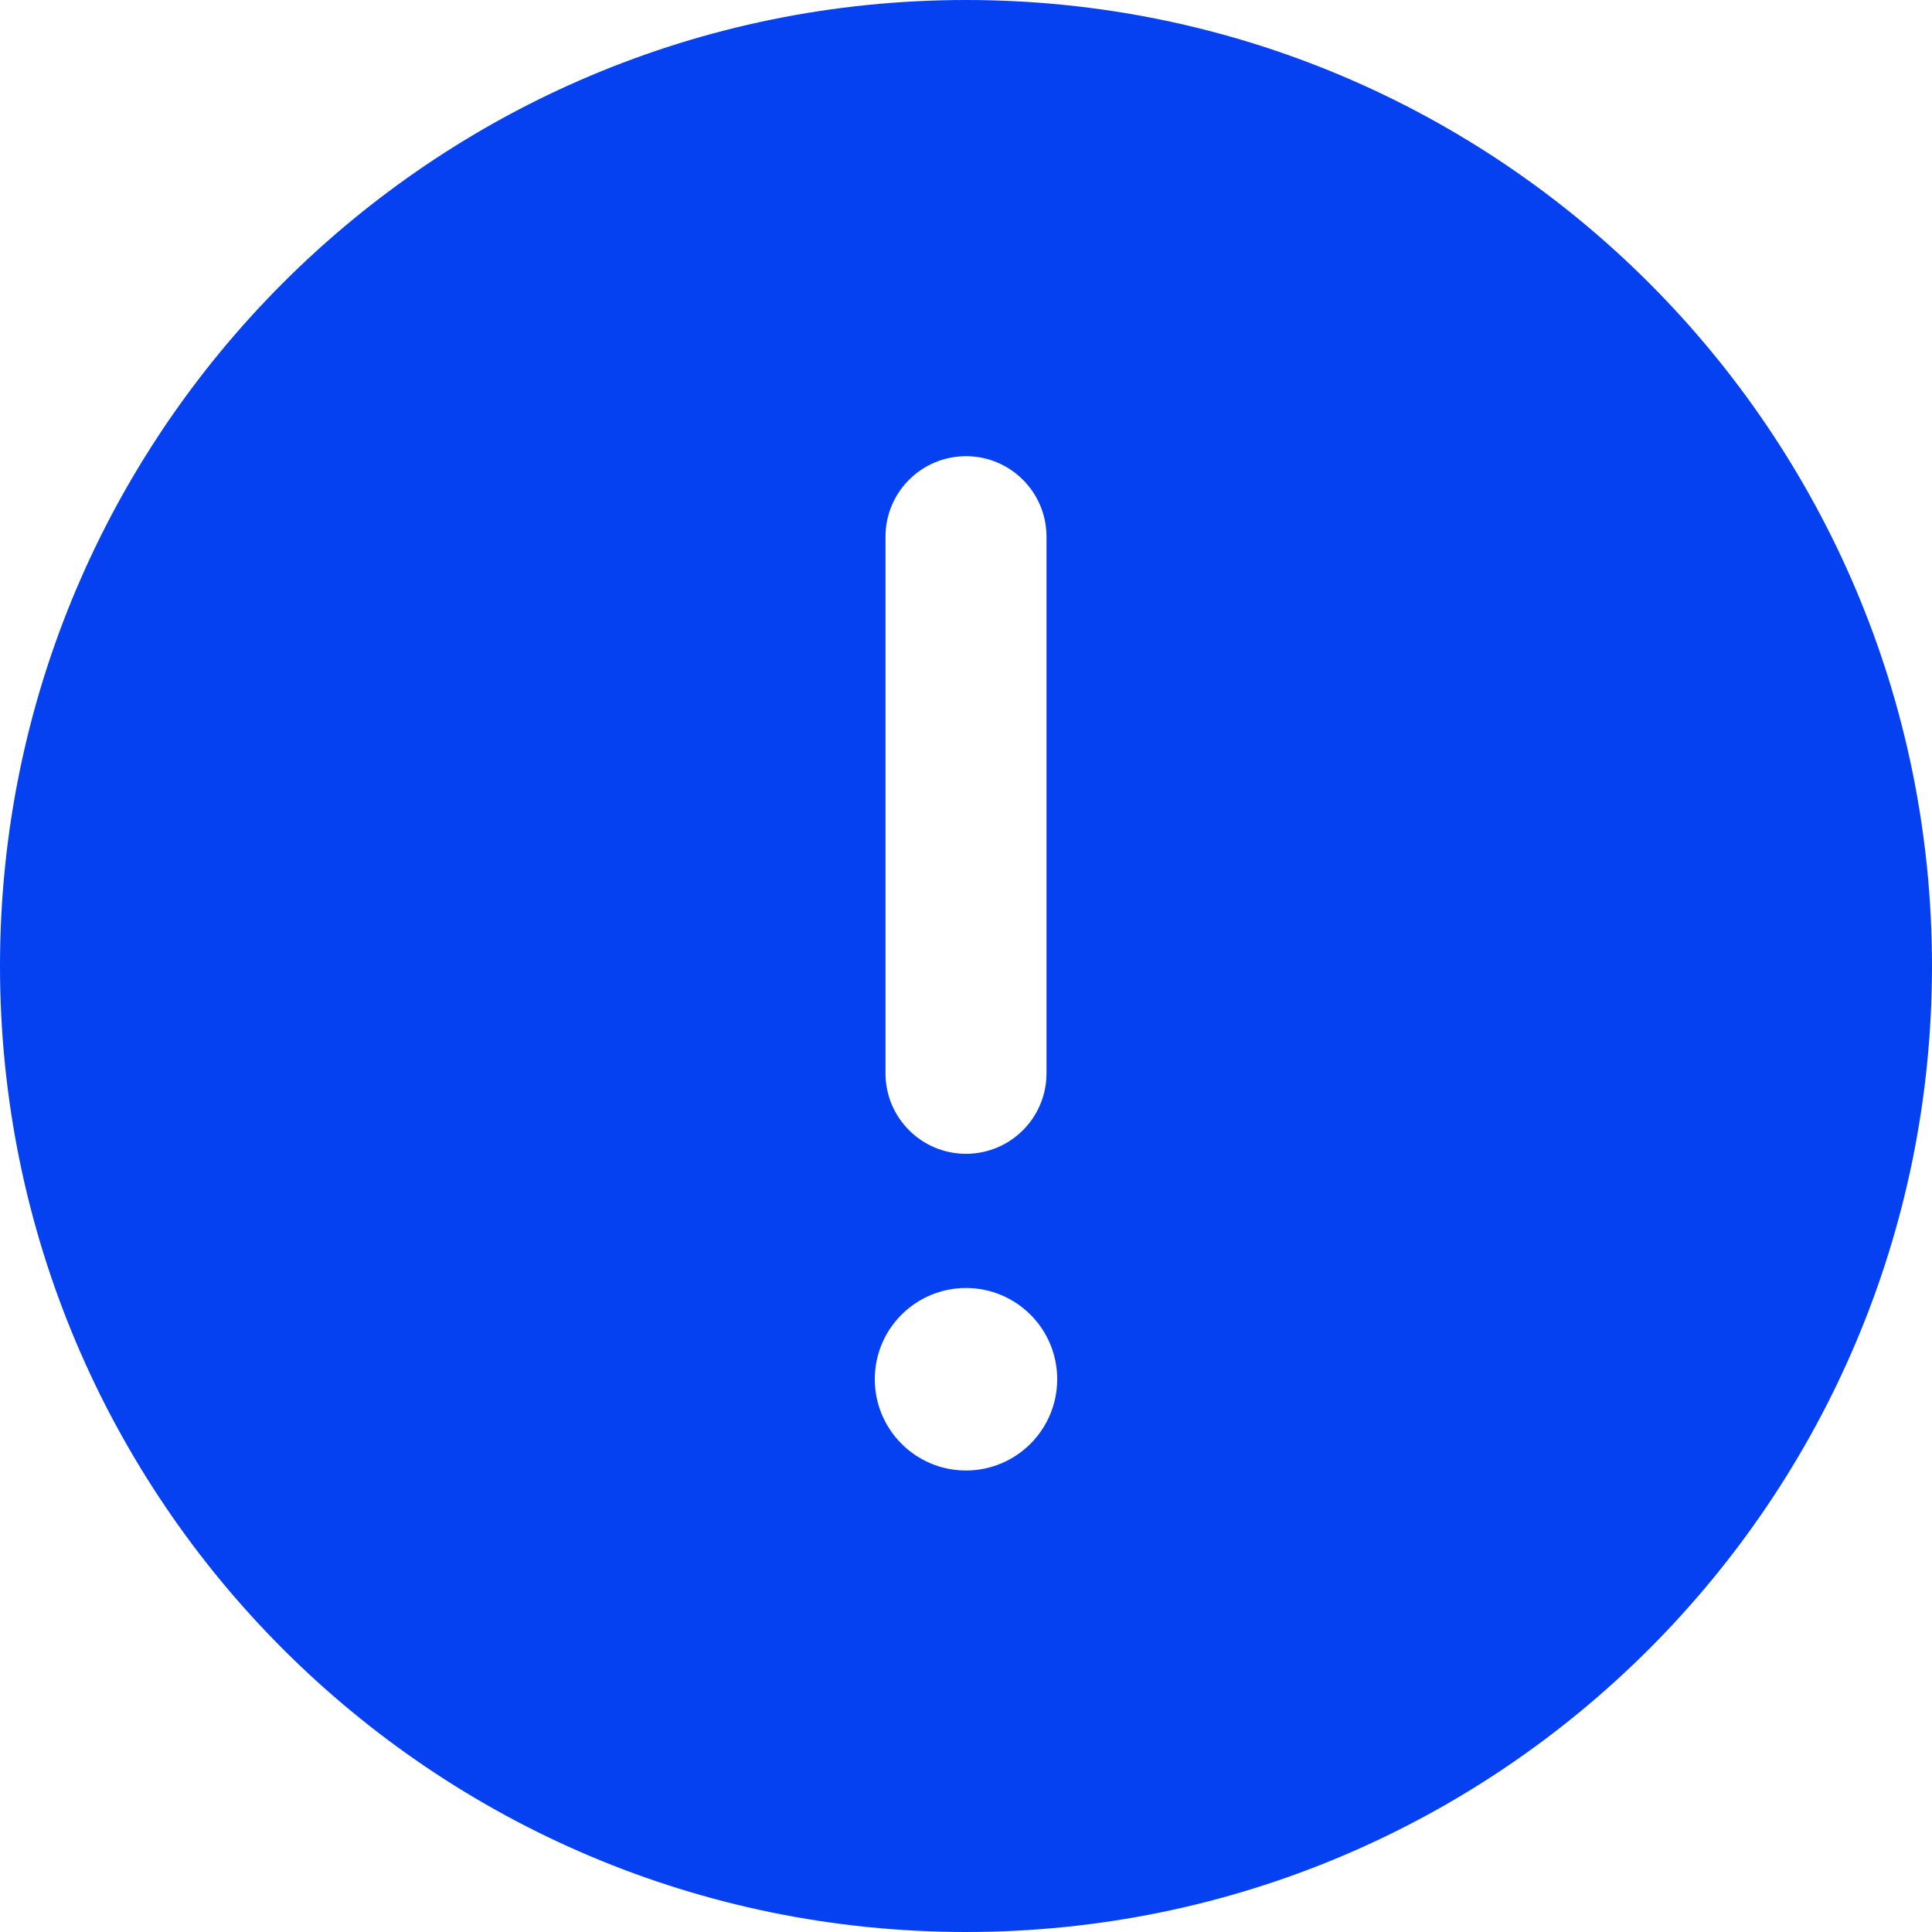
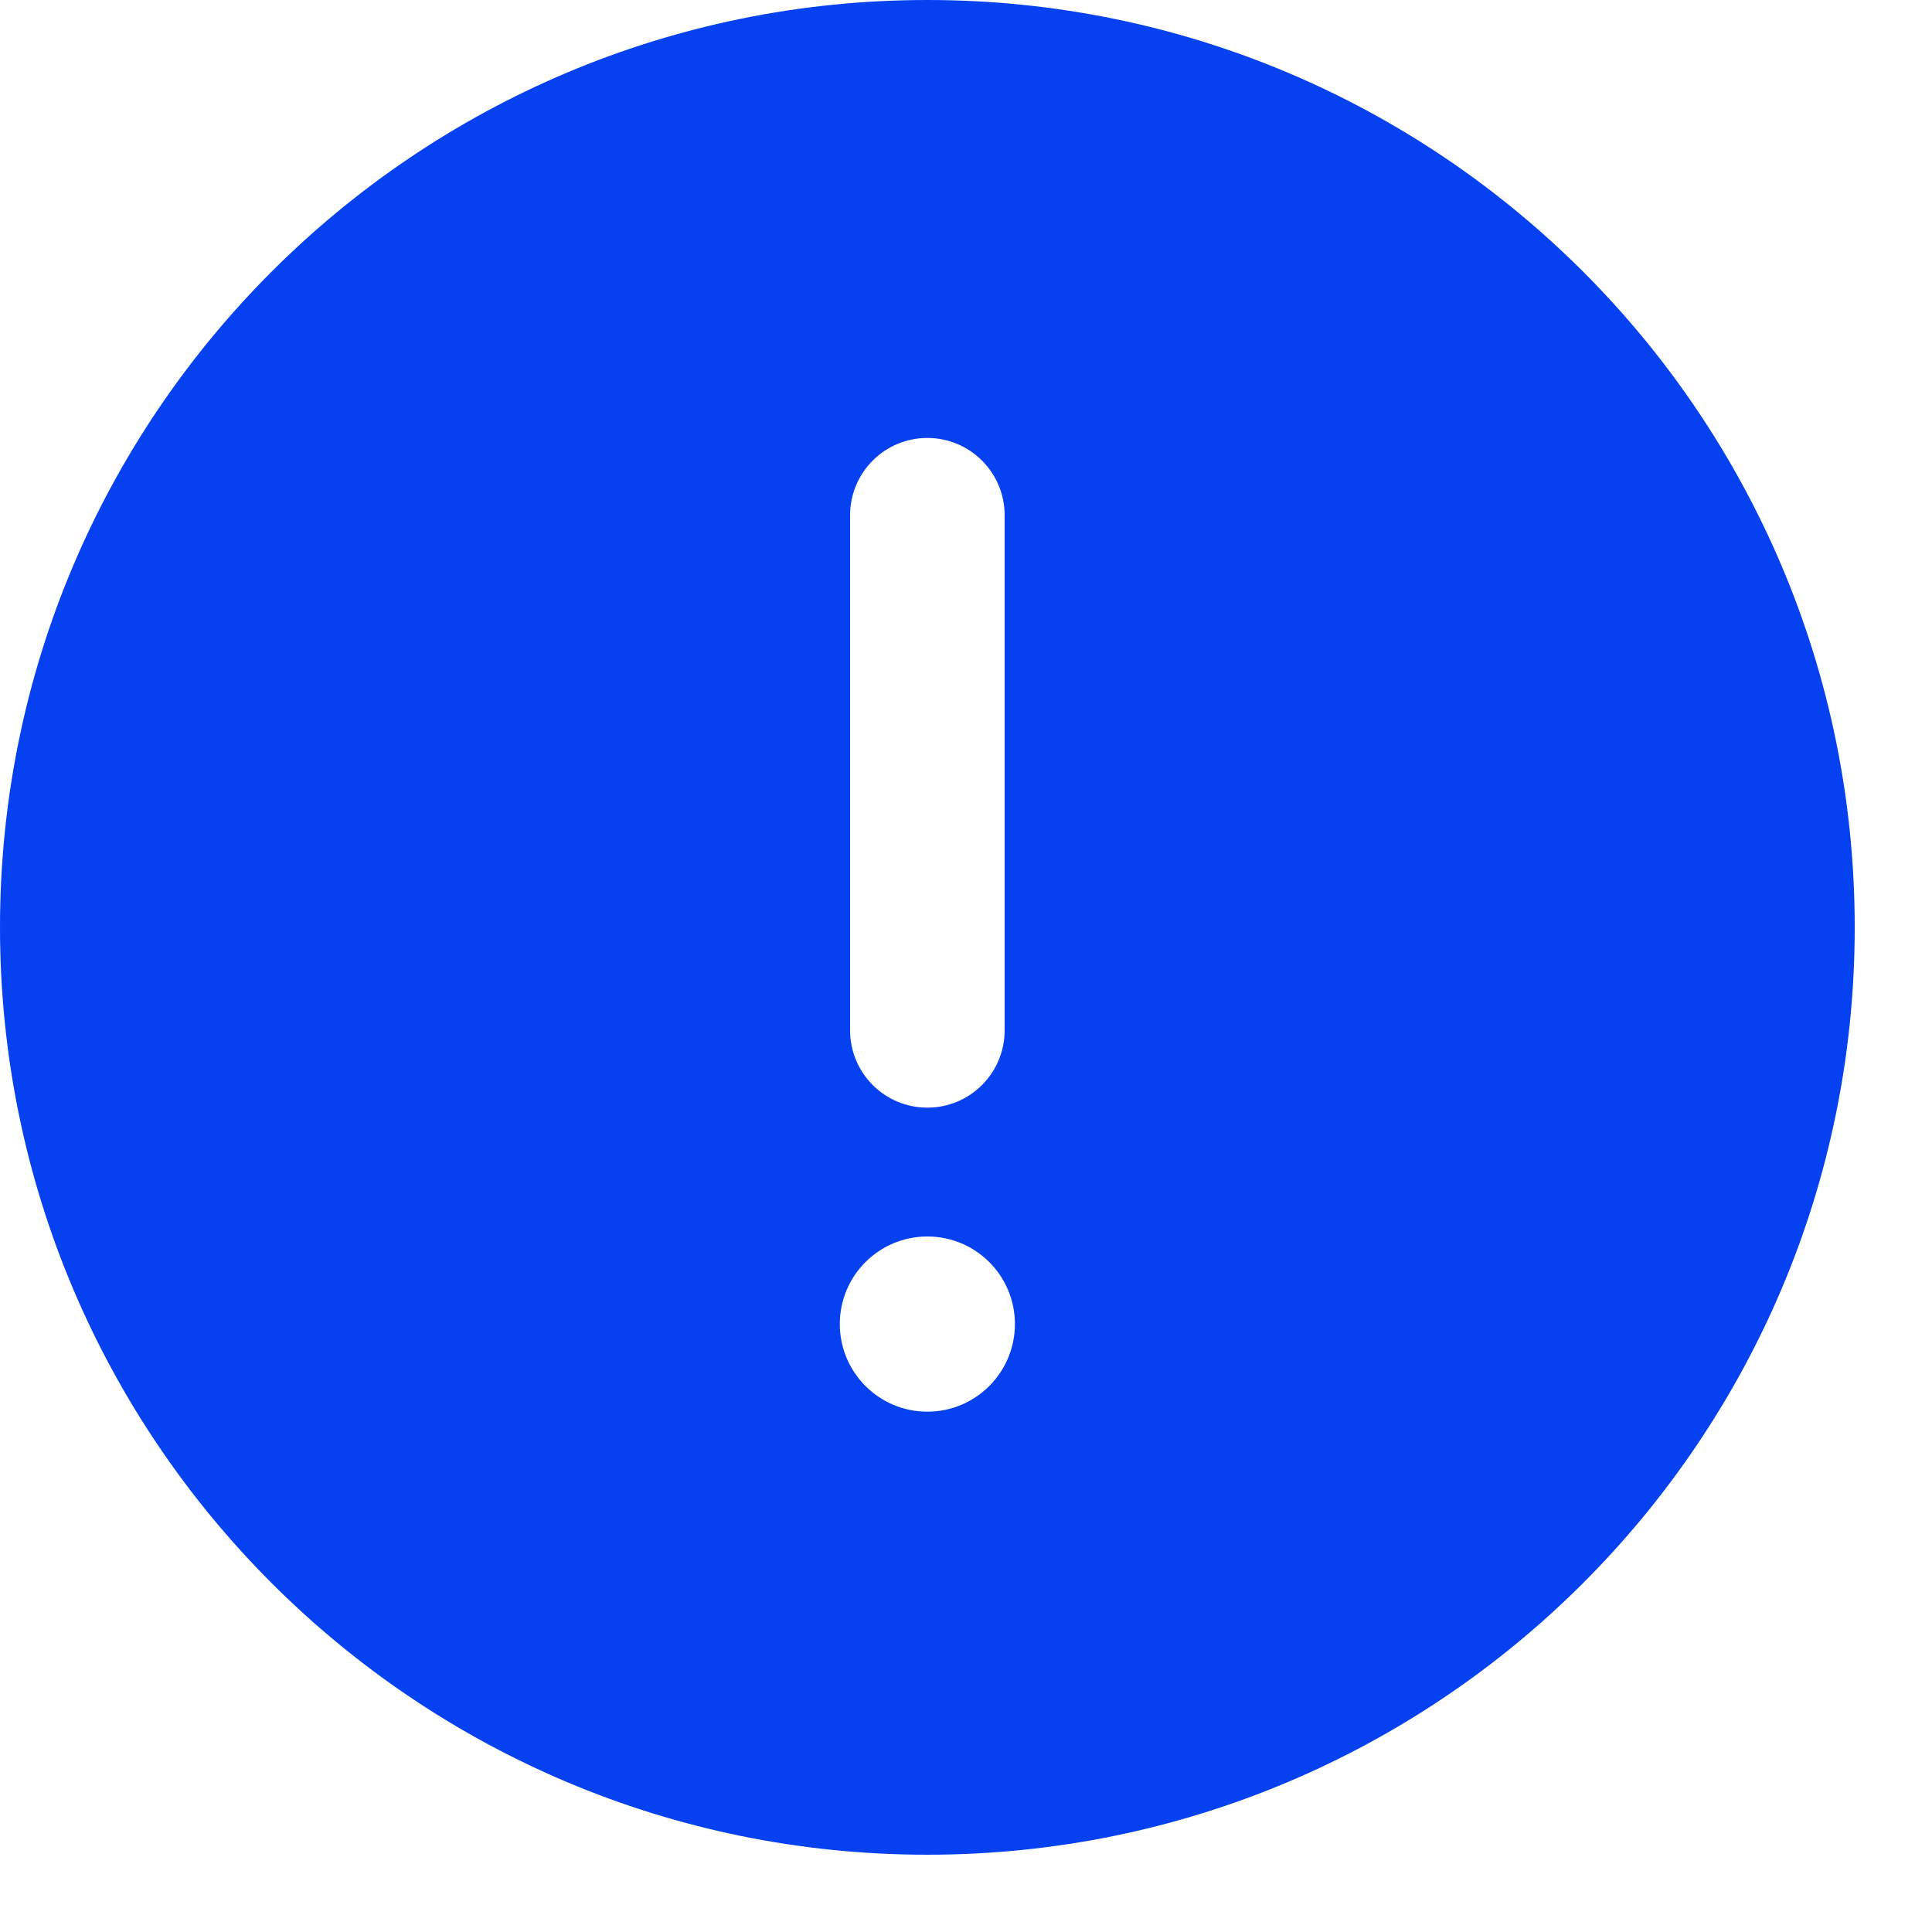
- <svg xmlns="http://www.w3.org/2000/svg" width="24" height="24" viewBox="0 0 24 24" fill="none">
+ <svg xmlns="http://www.w3.org/2000/svg" width="24" height="24" viewBox="0 0 25 25" fill="none">
  <path fill-rule="evenodd" clip-rule="evenodd" d="M0 12C0 5.373 5.373 0 12 0C18.627 0 24 5.373 24 12C24 18.627 18.627 24 12 24C5.373 24 0 18.627 0 12ZM12 5.667C12.552 5.667 13 6.114 13 6.667V13.333C13 13.886 12.552 14.333 12 14.333C11.448 14.333 11 13.886 11 13.333V6.667C11 6.114 11.448 5.667 12 5.667ZM12 18.267C12.626 18.267 13.133 17.759 13.133 17.133C13.133 16.507 12.626 16 12 16C11.374 16 10.867 16.507 10.867 17.133C10.867 17.759 11.374 18.267 12 18.267Z" fill="#0541F0" />
</svg>
